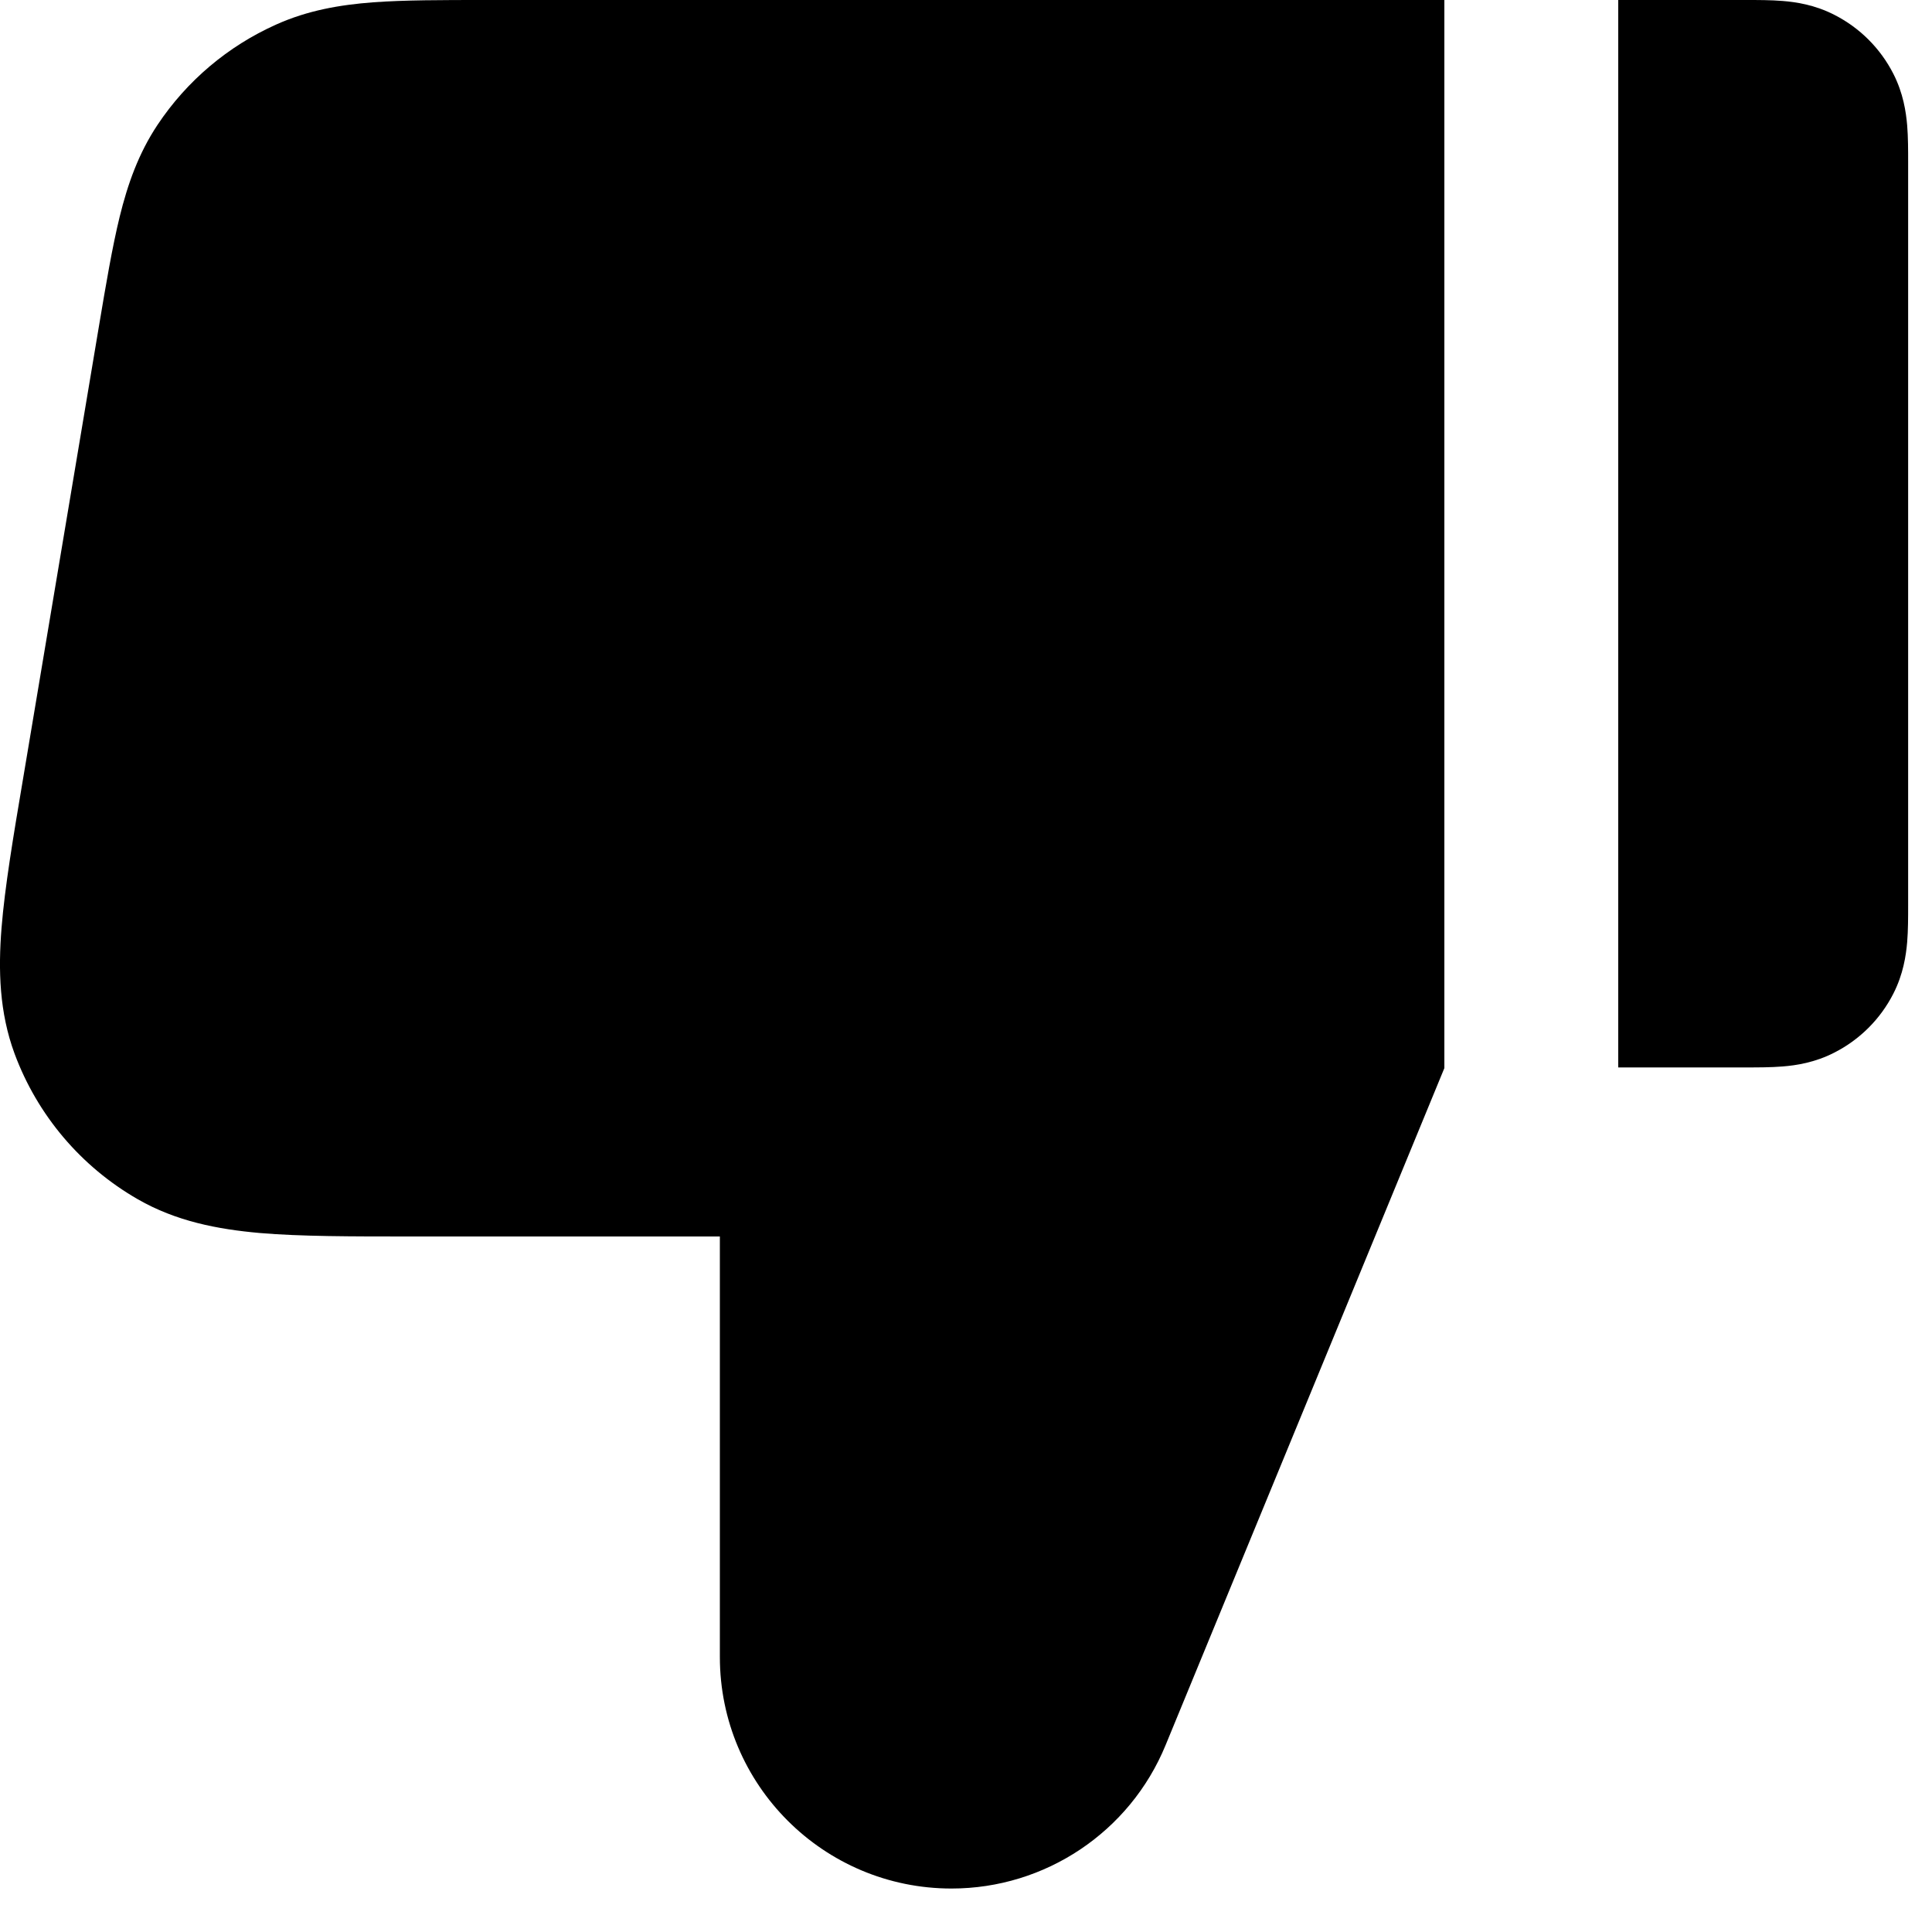
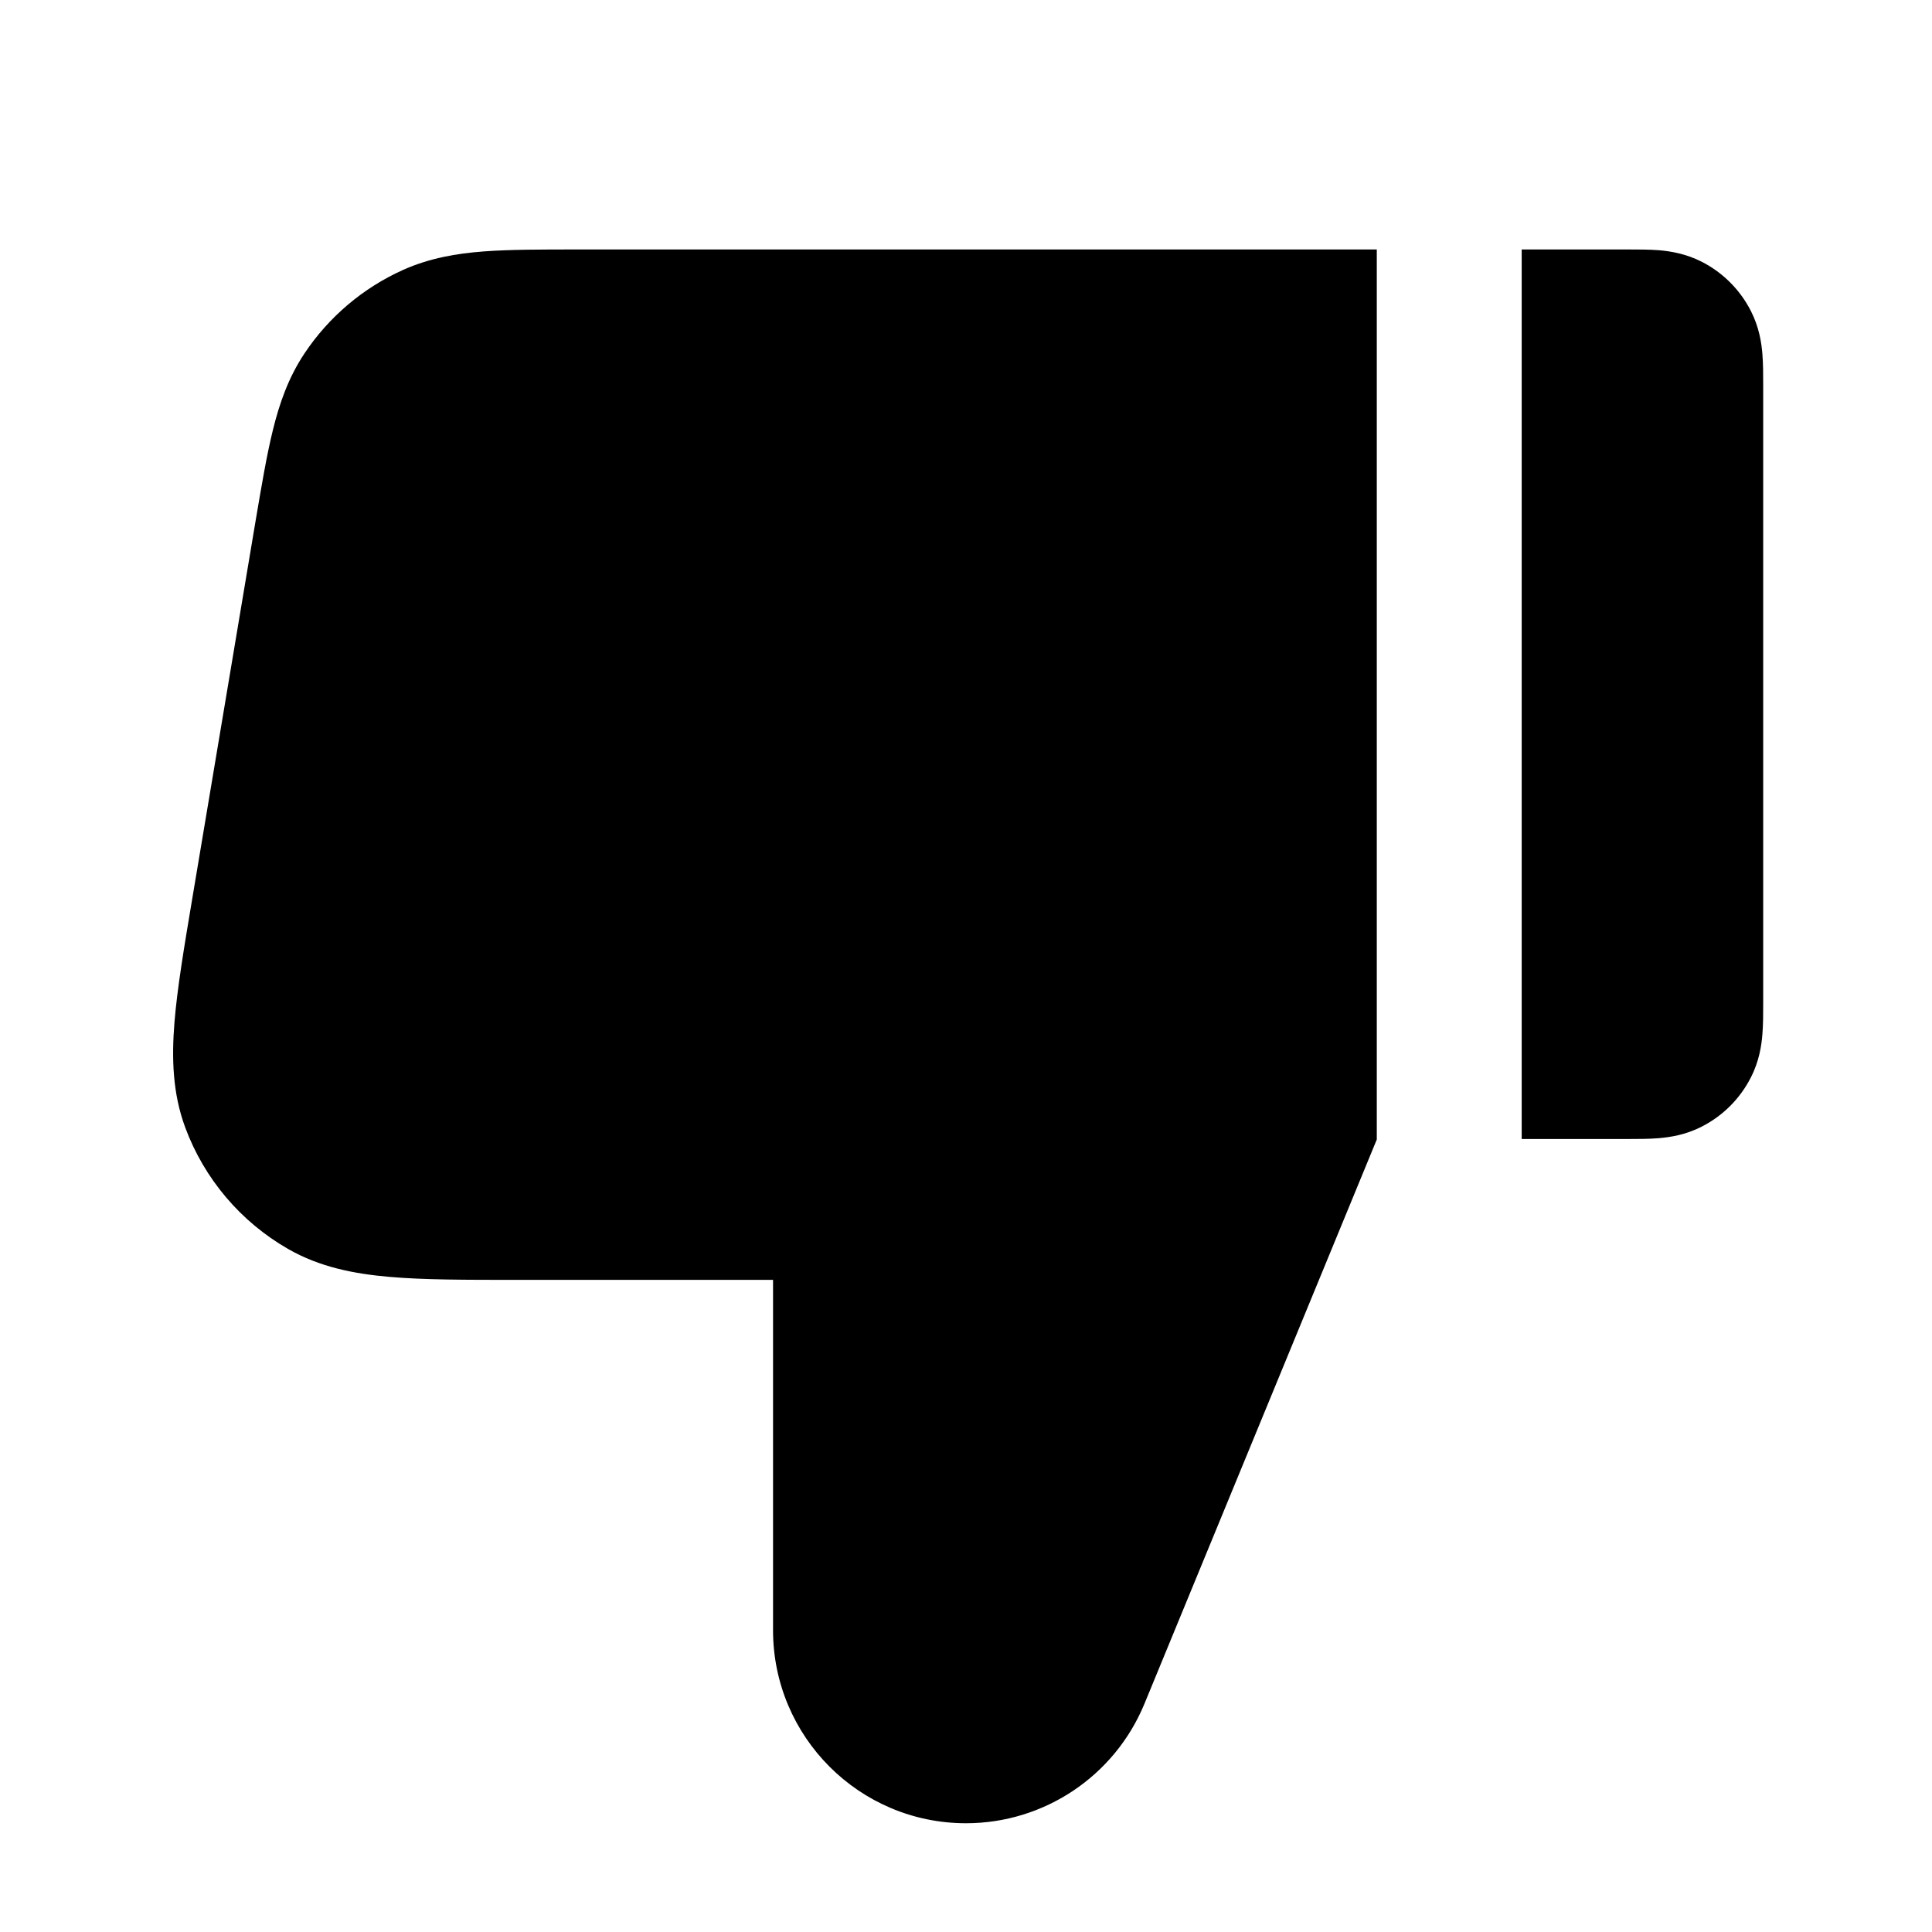
- <svg xmlns="http://www.w3.org/2000/svg" width="20" height="20" viewBox="0 0 20 20" fill="currentColor">
-   <path d="M12.066 18.066C11.697 18.964 10.821 19.55 9.85 19.55C8.526 19.55 7.452 18.477 7.452 17.153V12.8L4.25 12.8C3.632 12.8 3.112 12.8 2.689 12.764C2.25 12.725 1.822 12.642 1.427 12.415C0.838 12.077 0.387 11.544 0.151 10.908C-0.007 10.48 -0.019 10.044 0.016 9.605C0.05 9.182 0.136 8.669 0.239 8.06L1.022 3.39C1.097 2.942 1.162 2.558 1.239 2.243C1.321 1.91 1.432 1.591 1.631 1.292C1.934 0.837 2.36 0.477 2.859 0.254C3.186 0.107 3.519 0.05 3.861 0.024C4.185 -1.61864e-05 4.575 -4.74276e-06 5.028 8.60868e-06H14.952V11.057L12.066 18.066Z" />
-   <path d="M16.752 11.05L18.075 11.05C18.195 11.05 18.333 11.05 18.454 11.04C18.593 11.029 18.787 11 18.988 10.897C19.252 10.763 19.466 10.549 19.6 10.286C19.703 10.084 19.731 9.891 19.743 9.752C19.753 9.631 19.753 9.492 19.753 9.372V1.678C19.753 1.558 19.753 1.419 19.743 1.298C19.731 1.159 19.703 0.966 19.6 0.764C19.466 0.501 19.252 0.287 18.988 0.153C18.787 0.05 18.593 0.021 18.454 0.01C18.333 -7.72215e-05 18.195 -3.3353e-05 18.075 4.79398e-06L16.752 8.60868e-06V11.05Z" />
+ <svg xmlns="http://www.w3.org/2000/svg" width="24" height="24" viewBox="0 0 24 24" fill="currentColor">
+   <path d="M14.217 21.164C13.847 22.062 12.972 22.649 12 22.649C10.676 22.649 9.603 21.575 9.603 20.251V15.899L6.4 15.899C5.783 15.899 5.262 15.899 4.84 15.862C4.4 15.824 3.972 15.741 3.577 15.514C2.989 15.176 2.537 14.643 2.301 14.006C2.143 13.579 2.132 13.143 2.167 12.703C2.201 12.281 2.287 11.767 2.389 11.159L3.172 6.489C3.248 6.041 3.312 5.657 3.39 5.342C3.472 5.008 3.583 4.69 3.782 4.391C4.085 3.936 4.51 3.576 5.009 3.352C5.337 3.206 5.669 3.149 6.012 3.123C6.335 3.099 6.725 3.099 7.179 3.099H17.103V14.155L14.217 21.164Z" />
+   <path d="M18.903 14.149L20.225 14.149C20.345 14.149 20.483 14.149 20.605 14.139C20.744 14.127 20.937 14.099 21.138 13.996C21.402 13.862 21.616 13.648 21.75 13.384C21.853 13.183 21.882 12.989 21.893 12.85C21.903 12.729 21.903 12.591 21.903 12.471V4.777C21.903 4.656 21.903 4.518 21.893 4.397C21.882 4.258 21.853 4.065 21.75 3.863C21.616 3.6 21.402 3.385 21.138 3.251C20.937 3.149 20.744 3.12 20.605 3.108C20.483 3.099 20.345 3.099 20.225 3.099L18.903 3.099V14.149Z" />
</svg>
